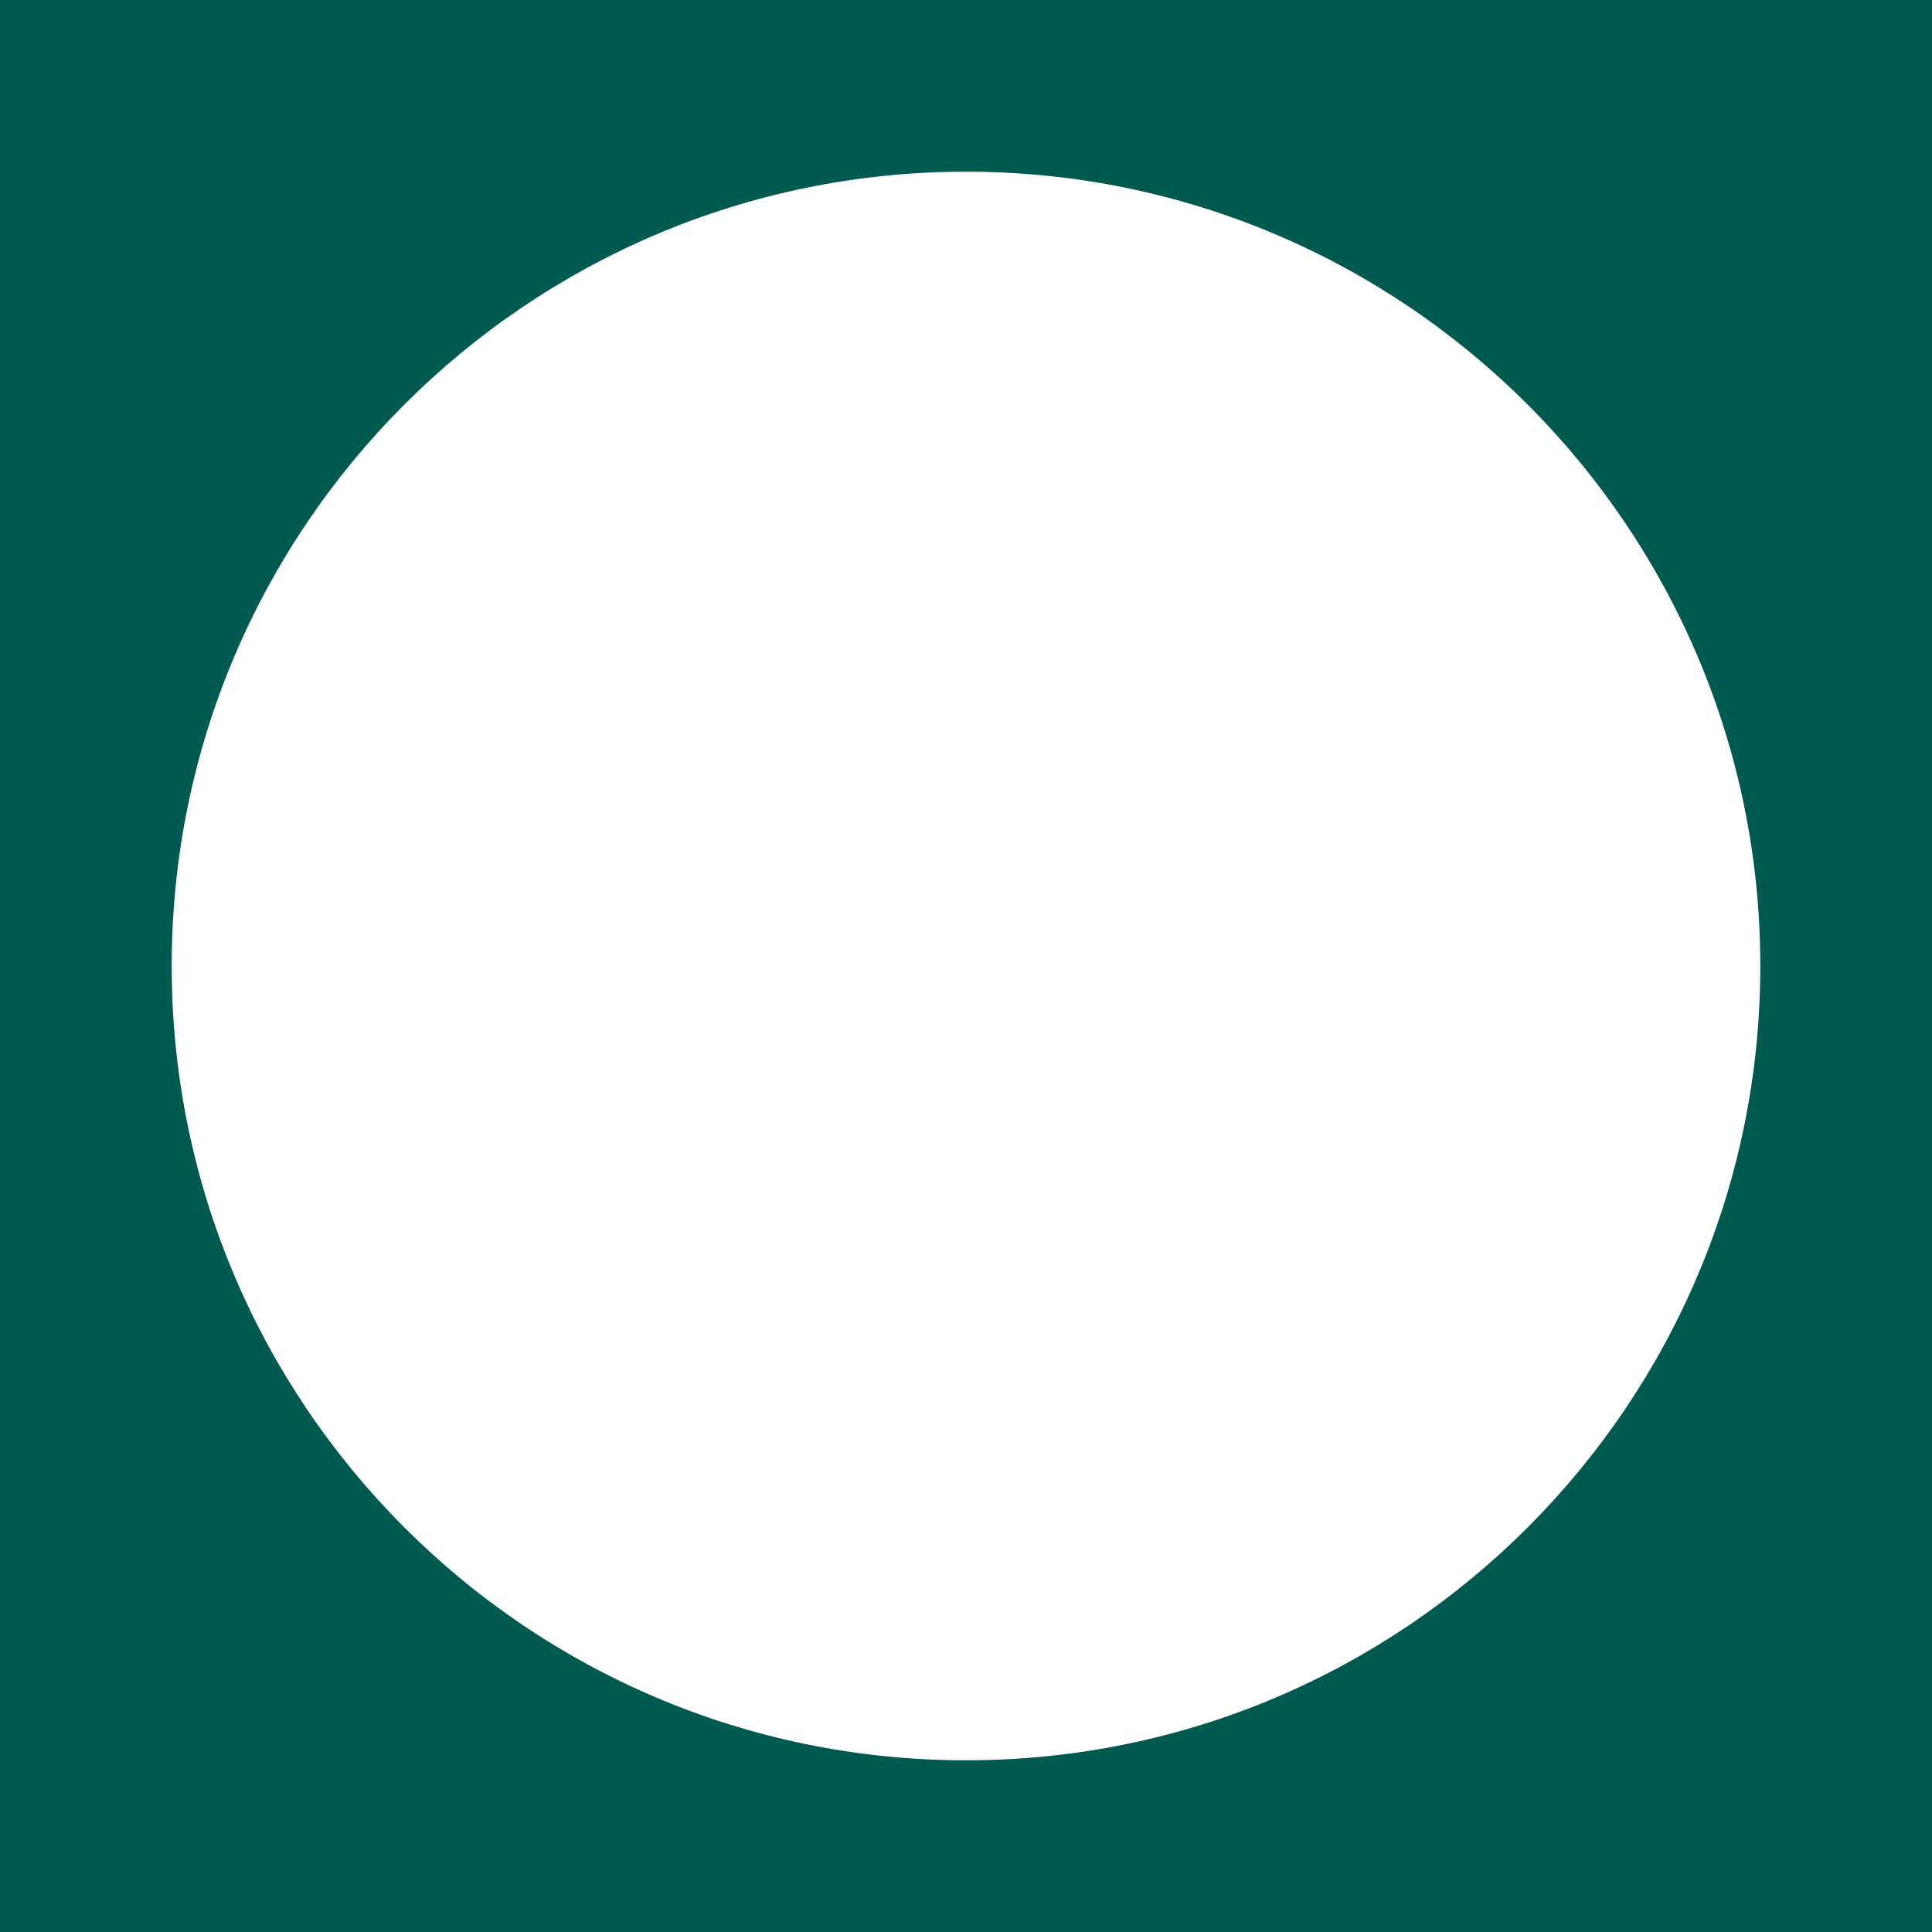
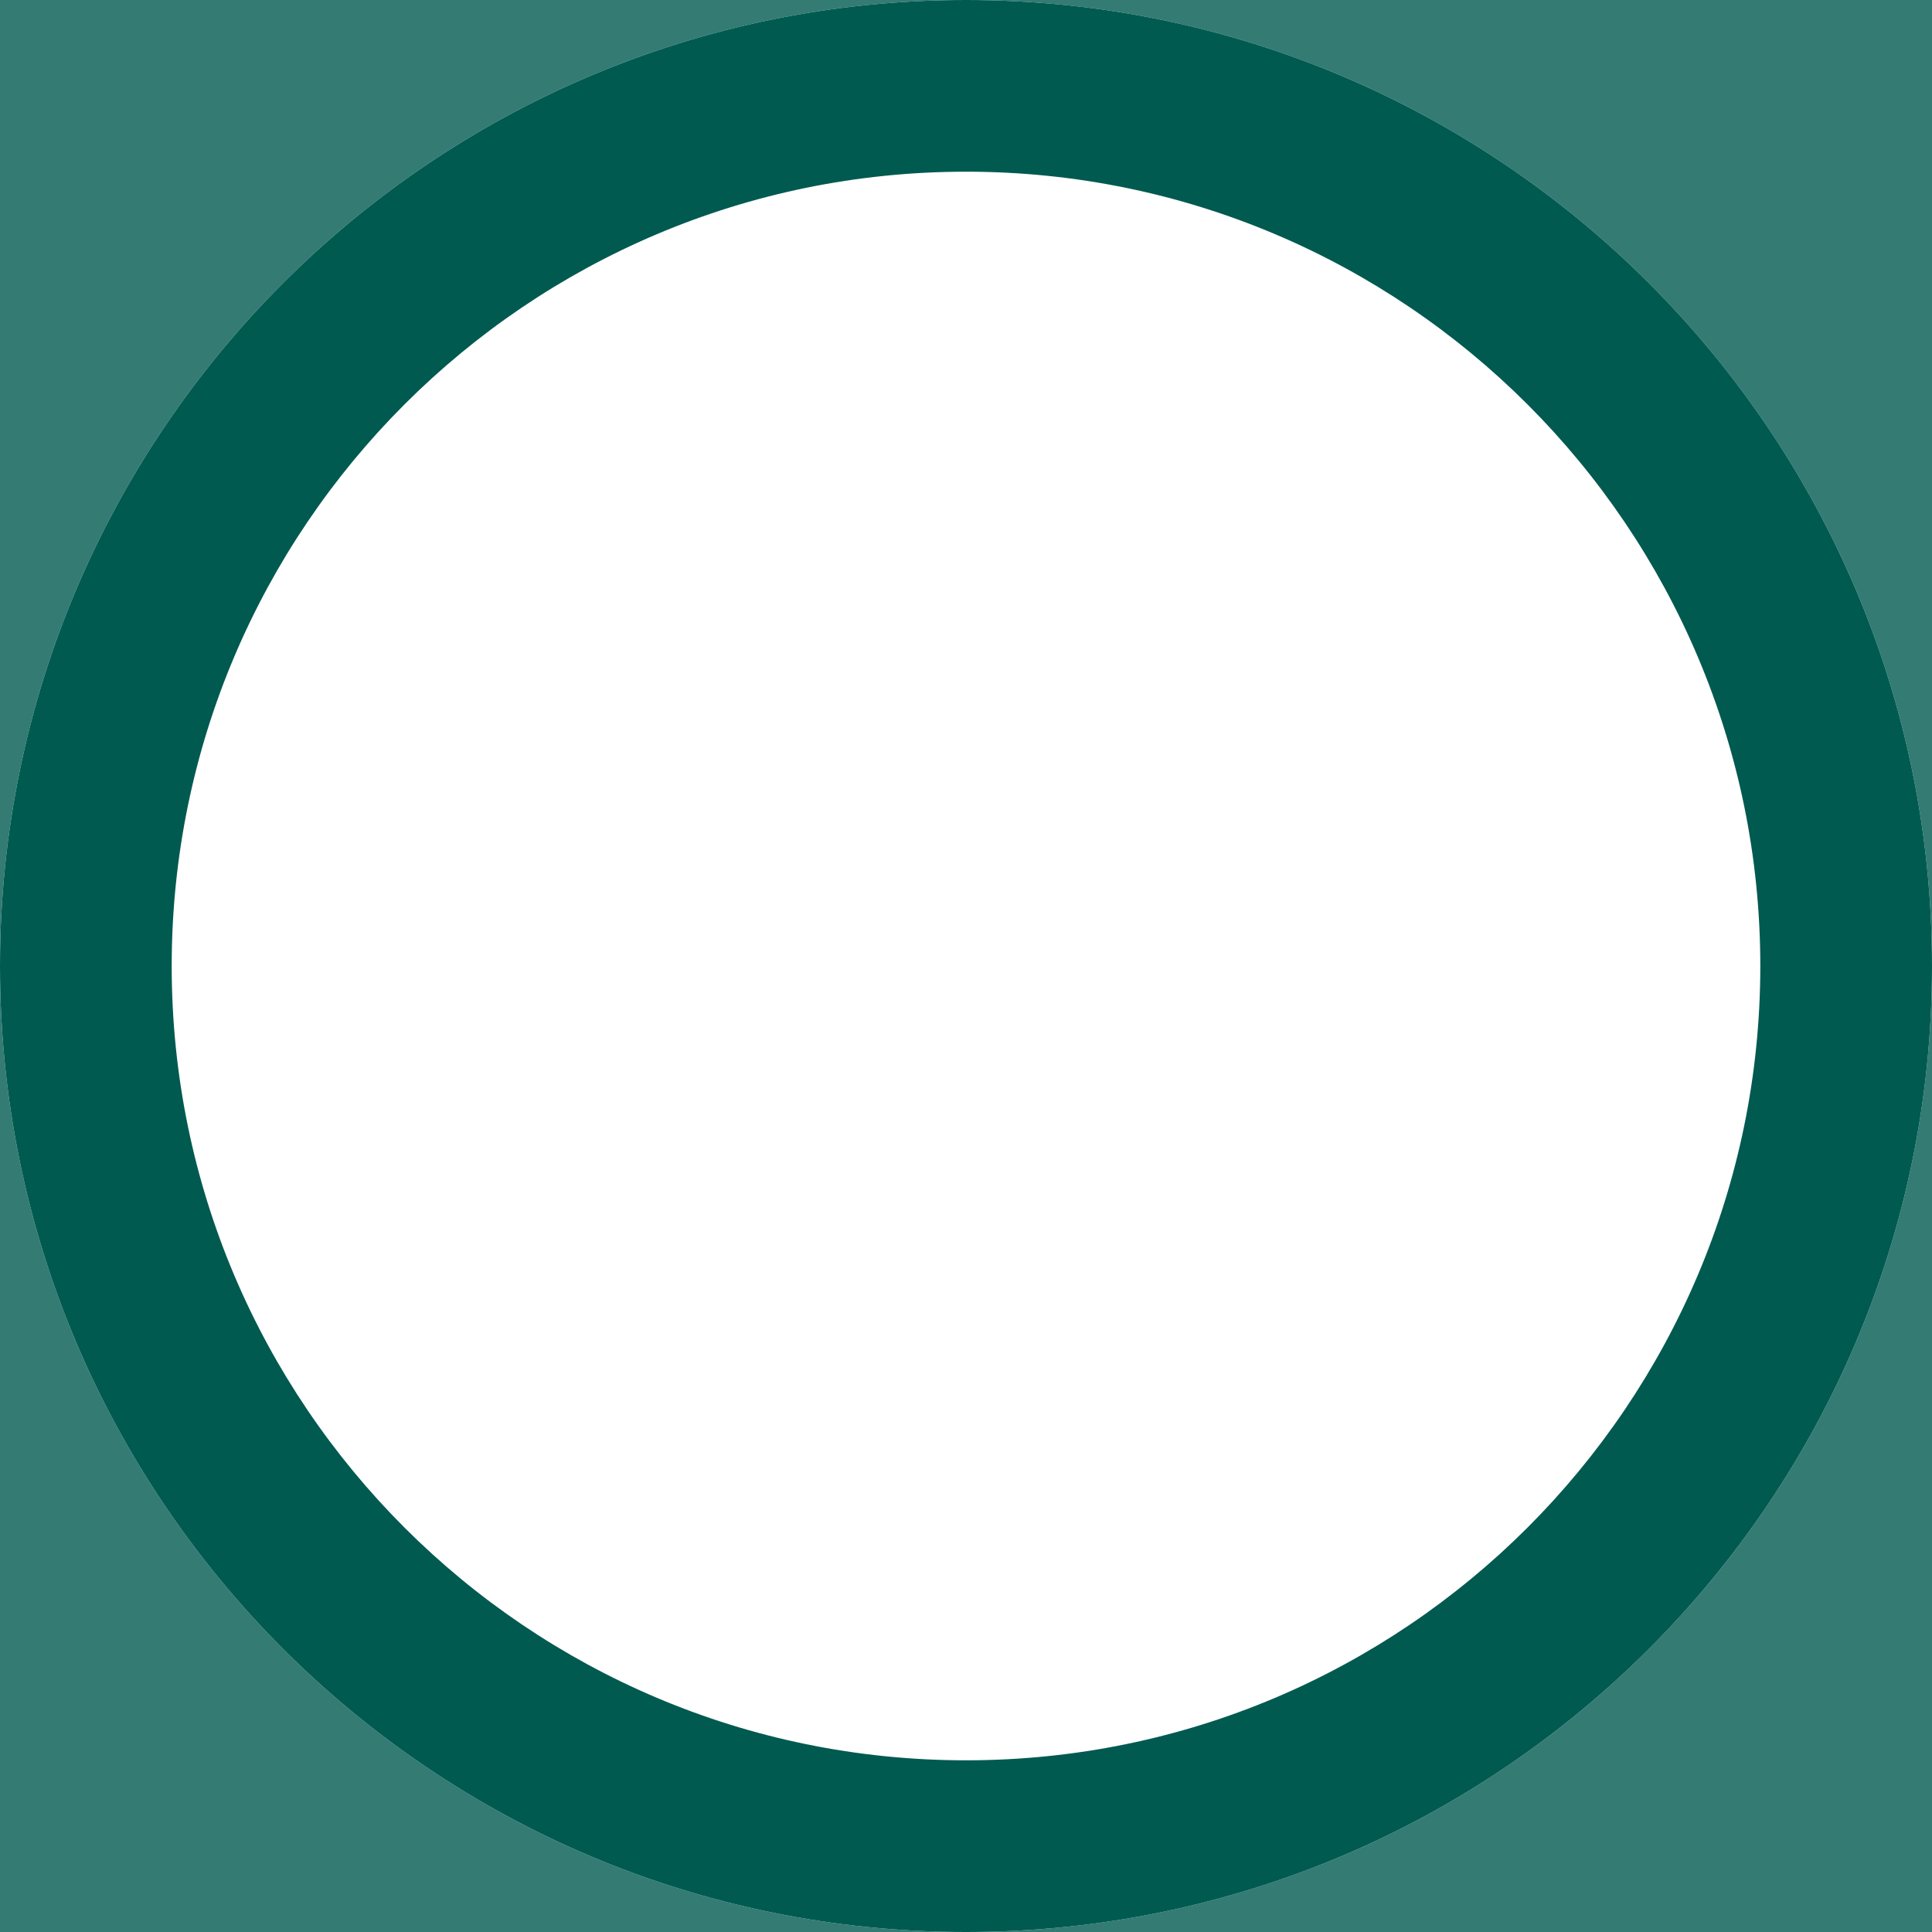
<svg xmlns="http://www.w3.org/2000/svg" width="100%" height="100%" viewBox="0 0 4096 4096" version="1.1" xml:space="preserve" style="fill-rule:evenodd;clip-rule:evenodd;stroke-linejoin:round;stroke-miterlimit:2;">
-   <path d="M4096,0L-0,0L-0,4096L4096,4096L4096,0ZM2048,364C2977.43,364 3732,1118.58 3732,2048C3732,2977.43 2977.43,3732 2048,3732C1118.58,3732 364,2977.43 364,2048C364,1118.58 1118.58,364 2048,364Z" style="fill:rgb(0,90,80);" />
+   <g>
+     <path d="M2048,364C2977.43,364 3732,1118.58 3732,2048C3732,2977.43 2977.43,3732 2048,3732C1118.58,3732 364,2977.43 364,2048C364,1118.58 1118.58,364 2048,364ZM2048,4096C917.678,4096 -0,3178.32 -0,2048C-0,917.678 917.678,0 2048,0C3178.32,0 4096,917.678 4096,2048C4096,3178.32 3178.32,4096 2048,4096Z" style="fill:rgb(0,90,80);" />
+     <path d="M4096,2048C4096,917.678 3178.32,0 2048,0C917.678,0 -0,917.678 -0,2048C-0,3178.32 917.678,4096 2048,4096L-0,4096L-0,0L4096,0L4096,2048ZM4096,4096L2048,4096C3178.32,4096 4096,3178.32 4096,2048L4096,4096Z" style="fill:rgb(0,90,80);fill-opacity:0.8;" />
+   </g>
+   <g id="Logos">
+     </g>
</svg>
